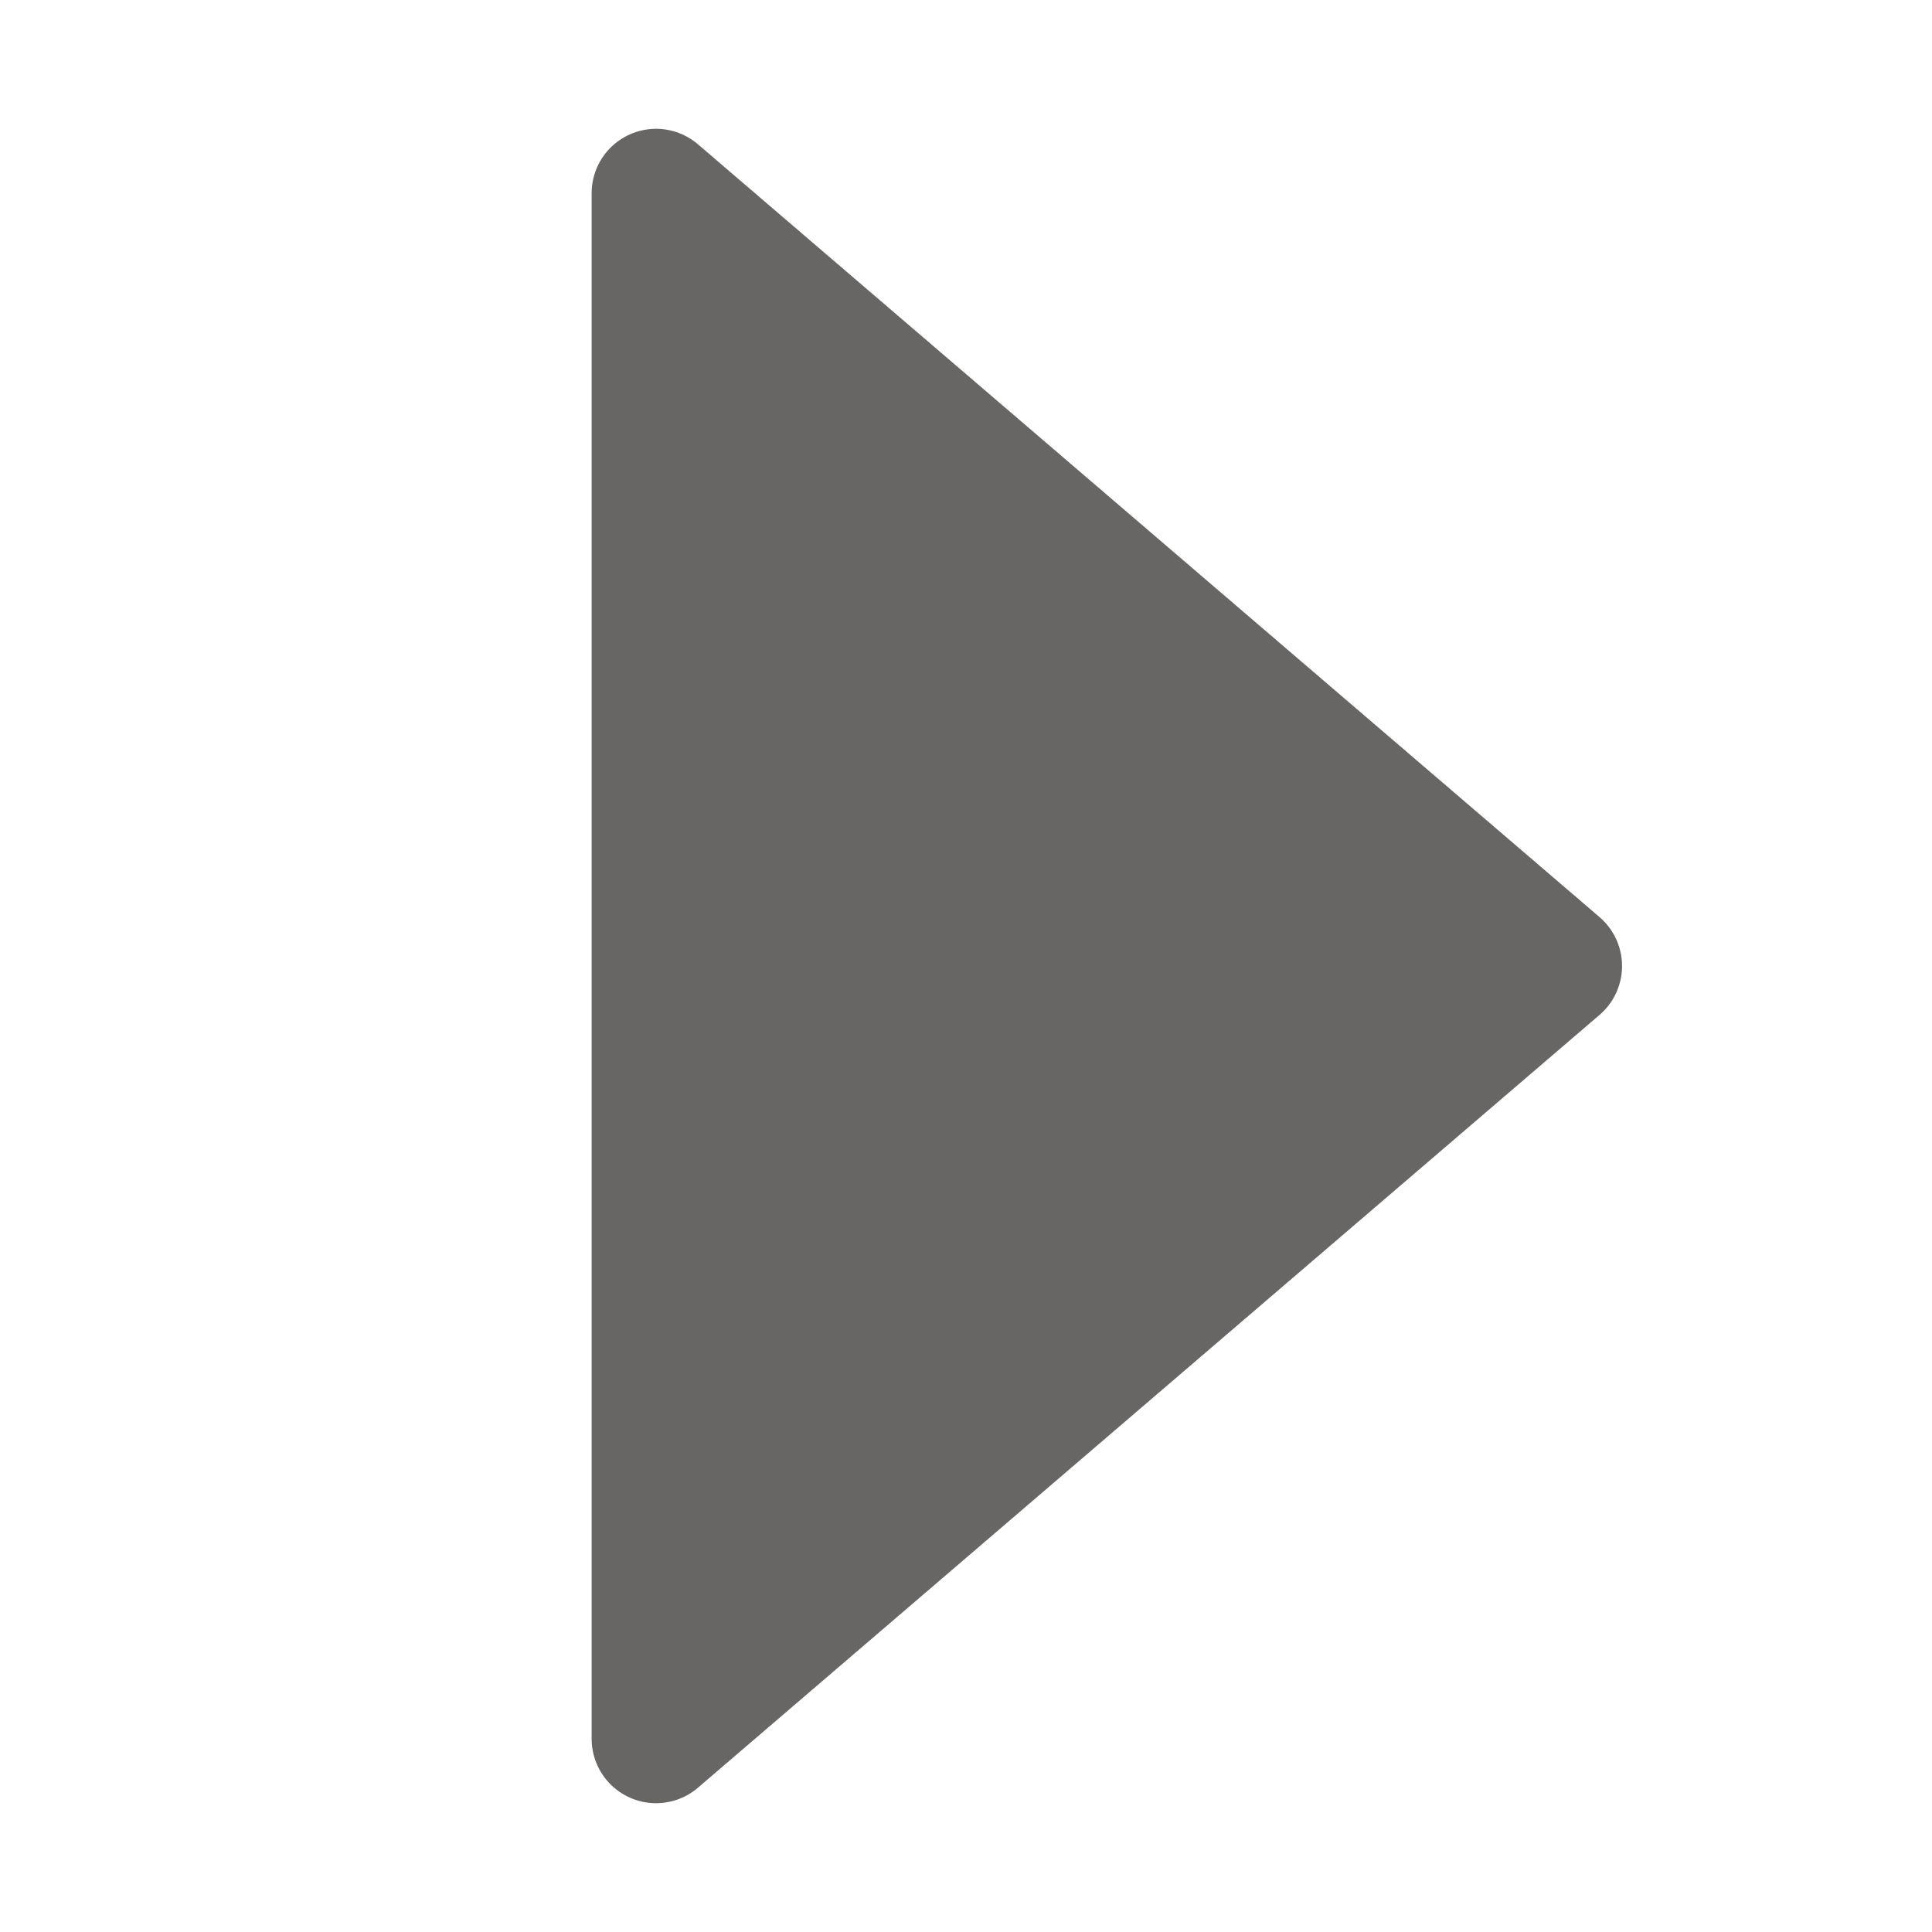
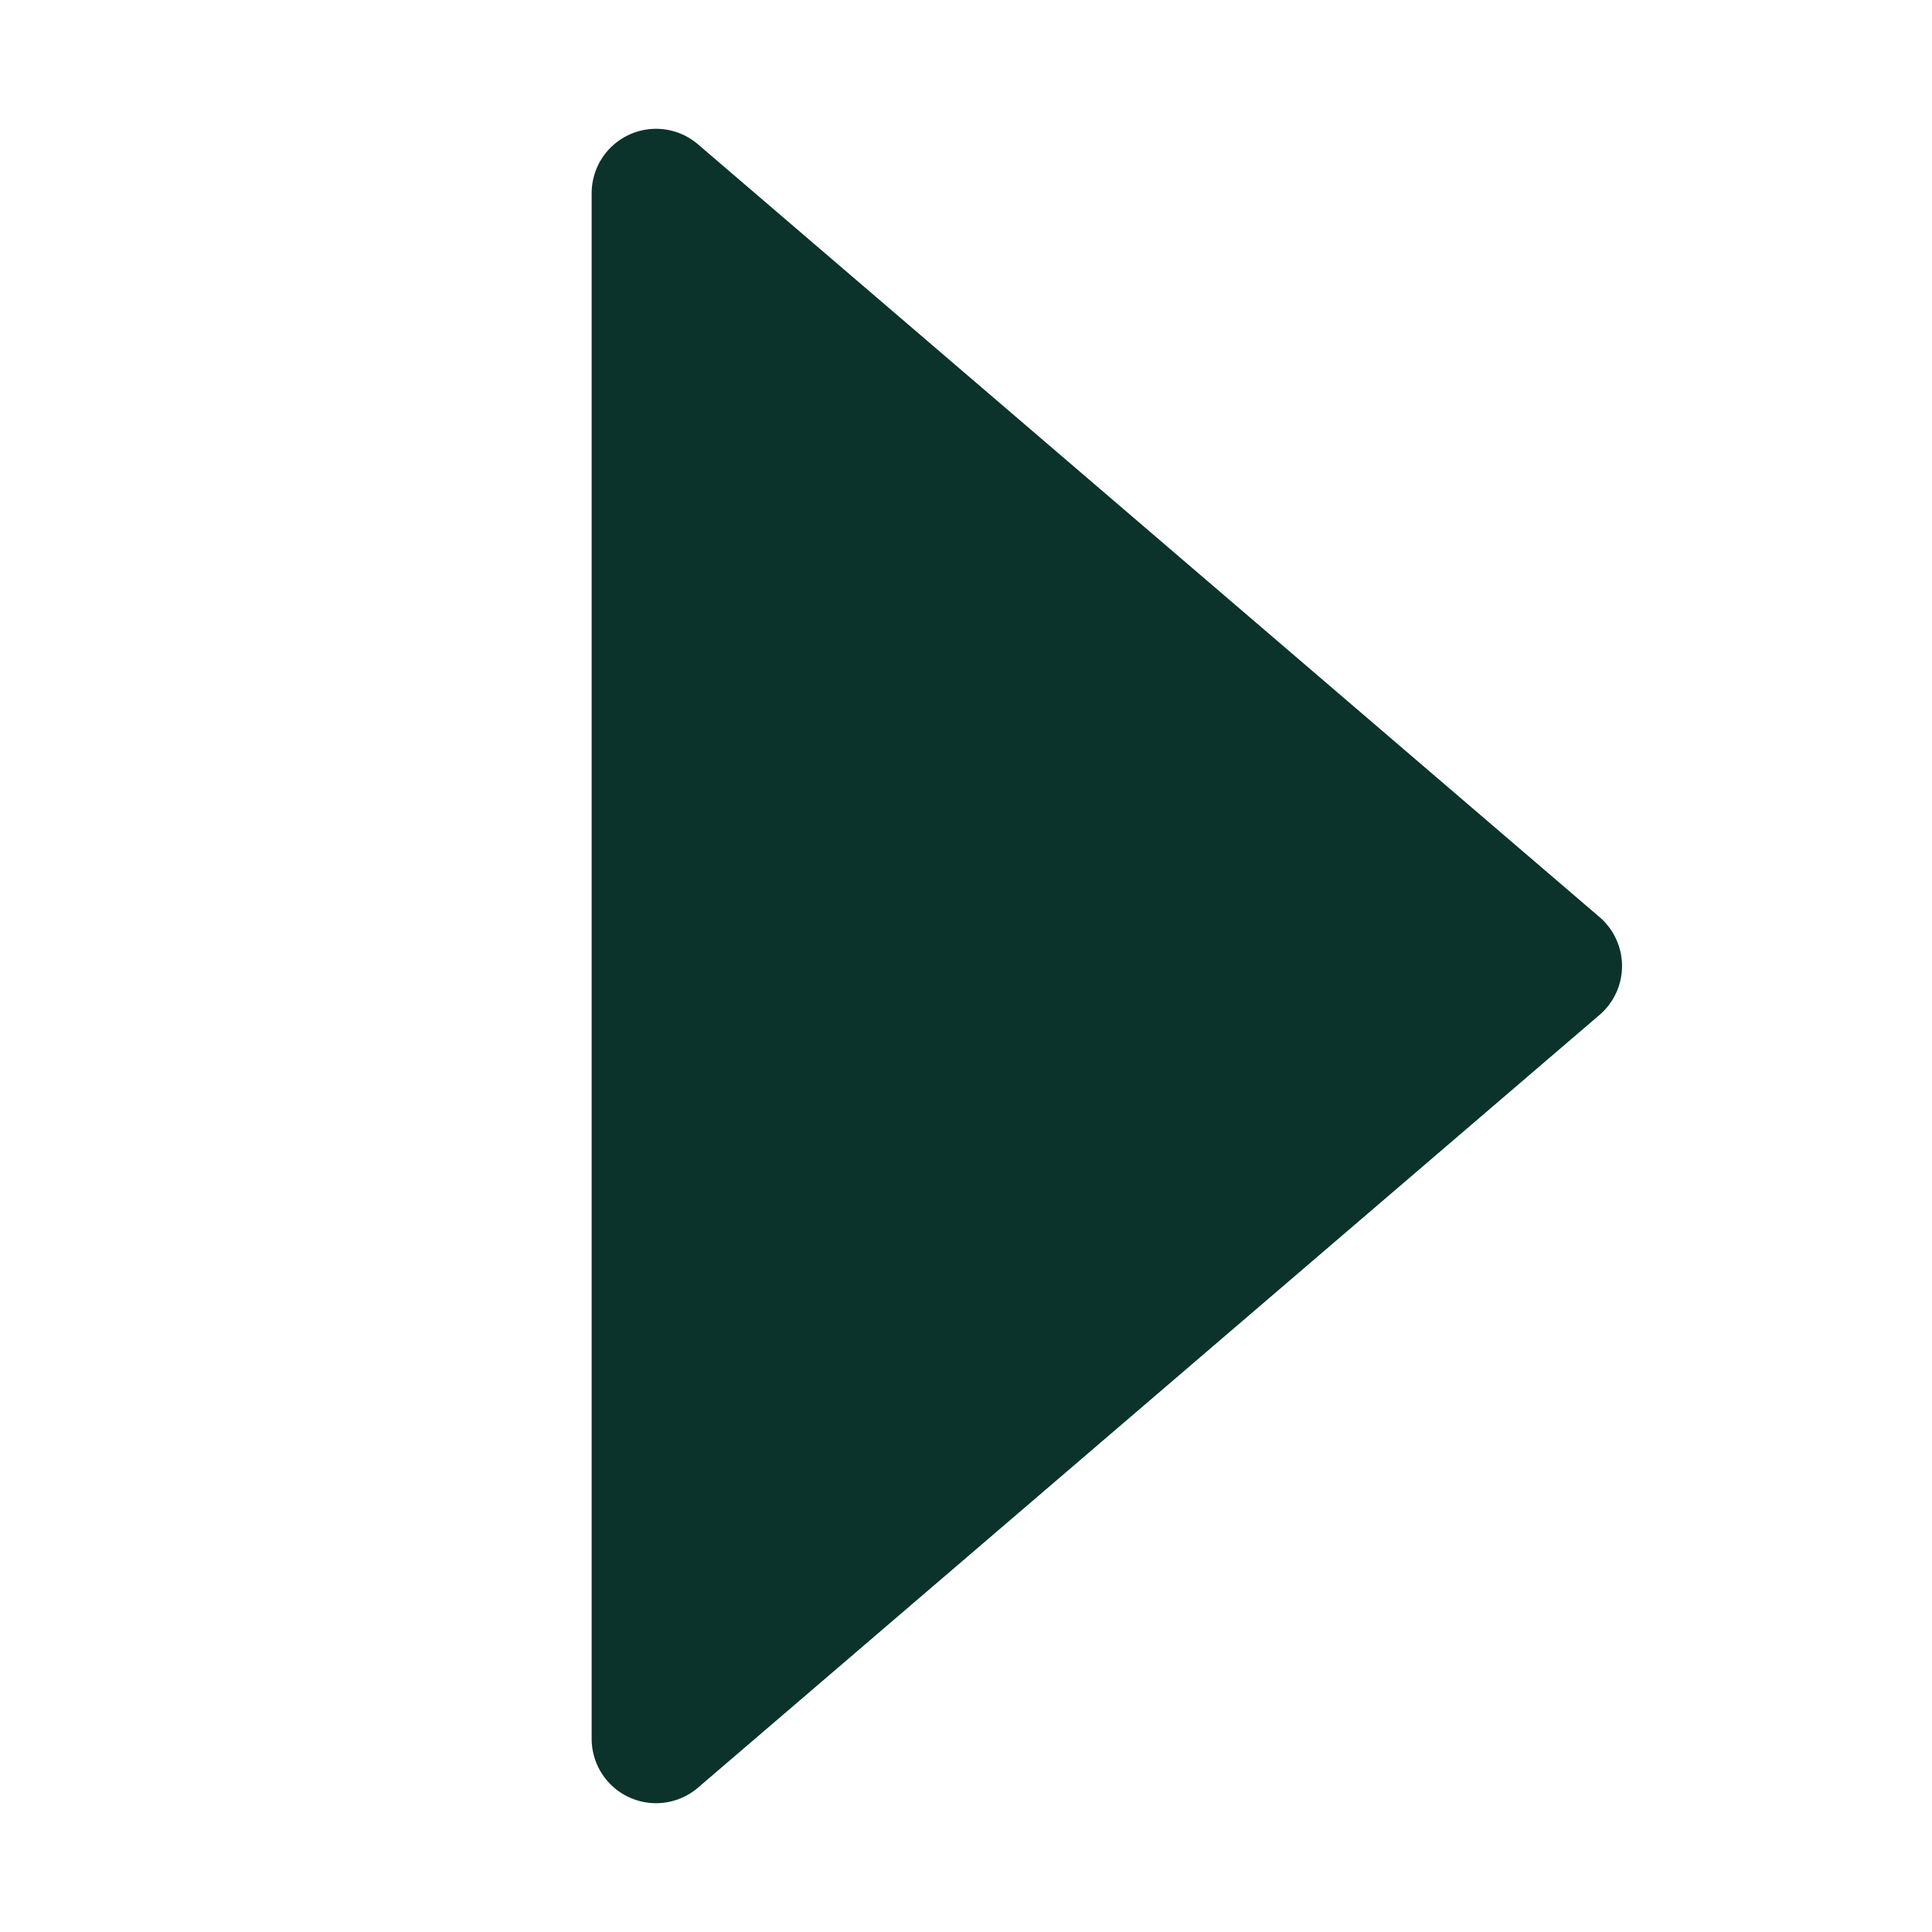
<svg xmlns="http://www.w3.org/2000/svg" width="30" height="30" viewBox="0 0 30 30">
-   <path d="M10.187 3l14 12-14 12z" fill="#686565" stroke="#686565" stroke-width="2" stroke-linecap="round" stroke-linejoin="round" />
+   <path d="M10.187 3l14 12-14 12z" fill="#0C322C" stroke="#0C322C" stroke-width="2" stroke-linecap="round" stroke-linejoin="round" />
</svg>
